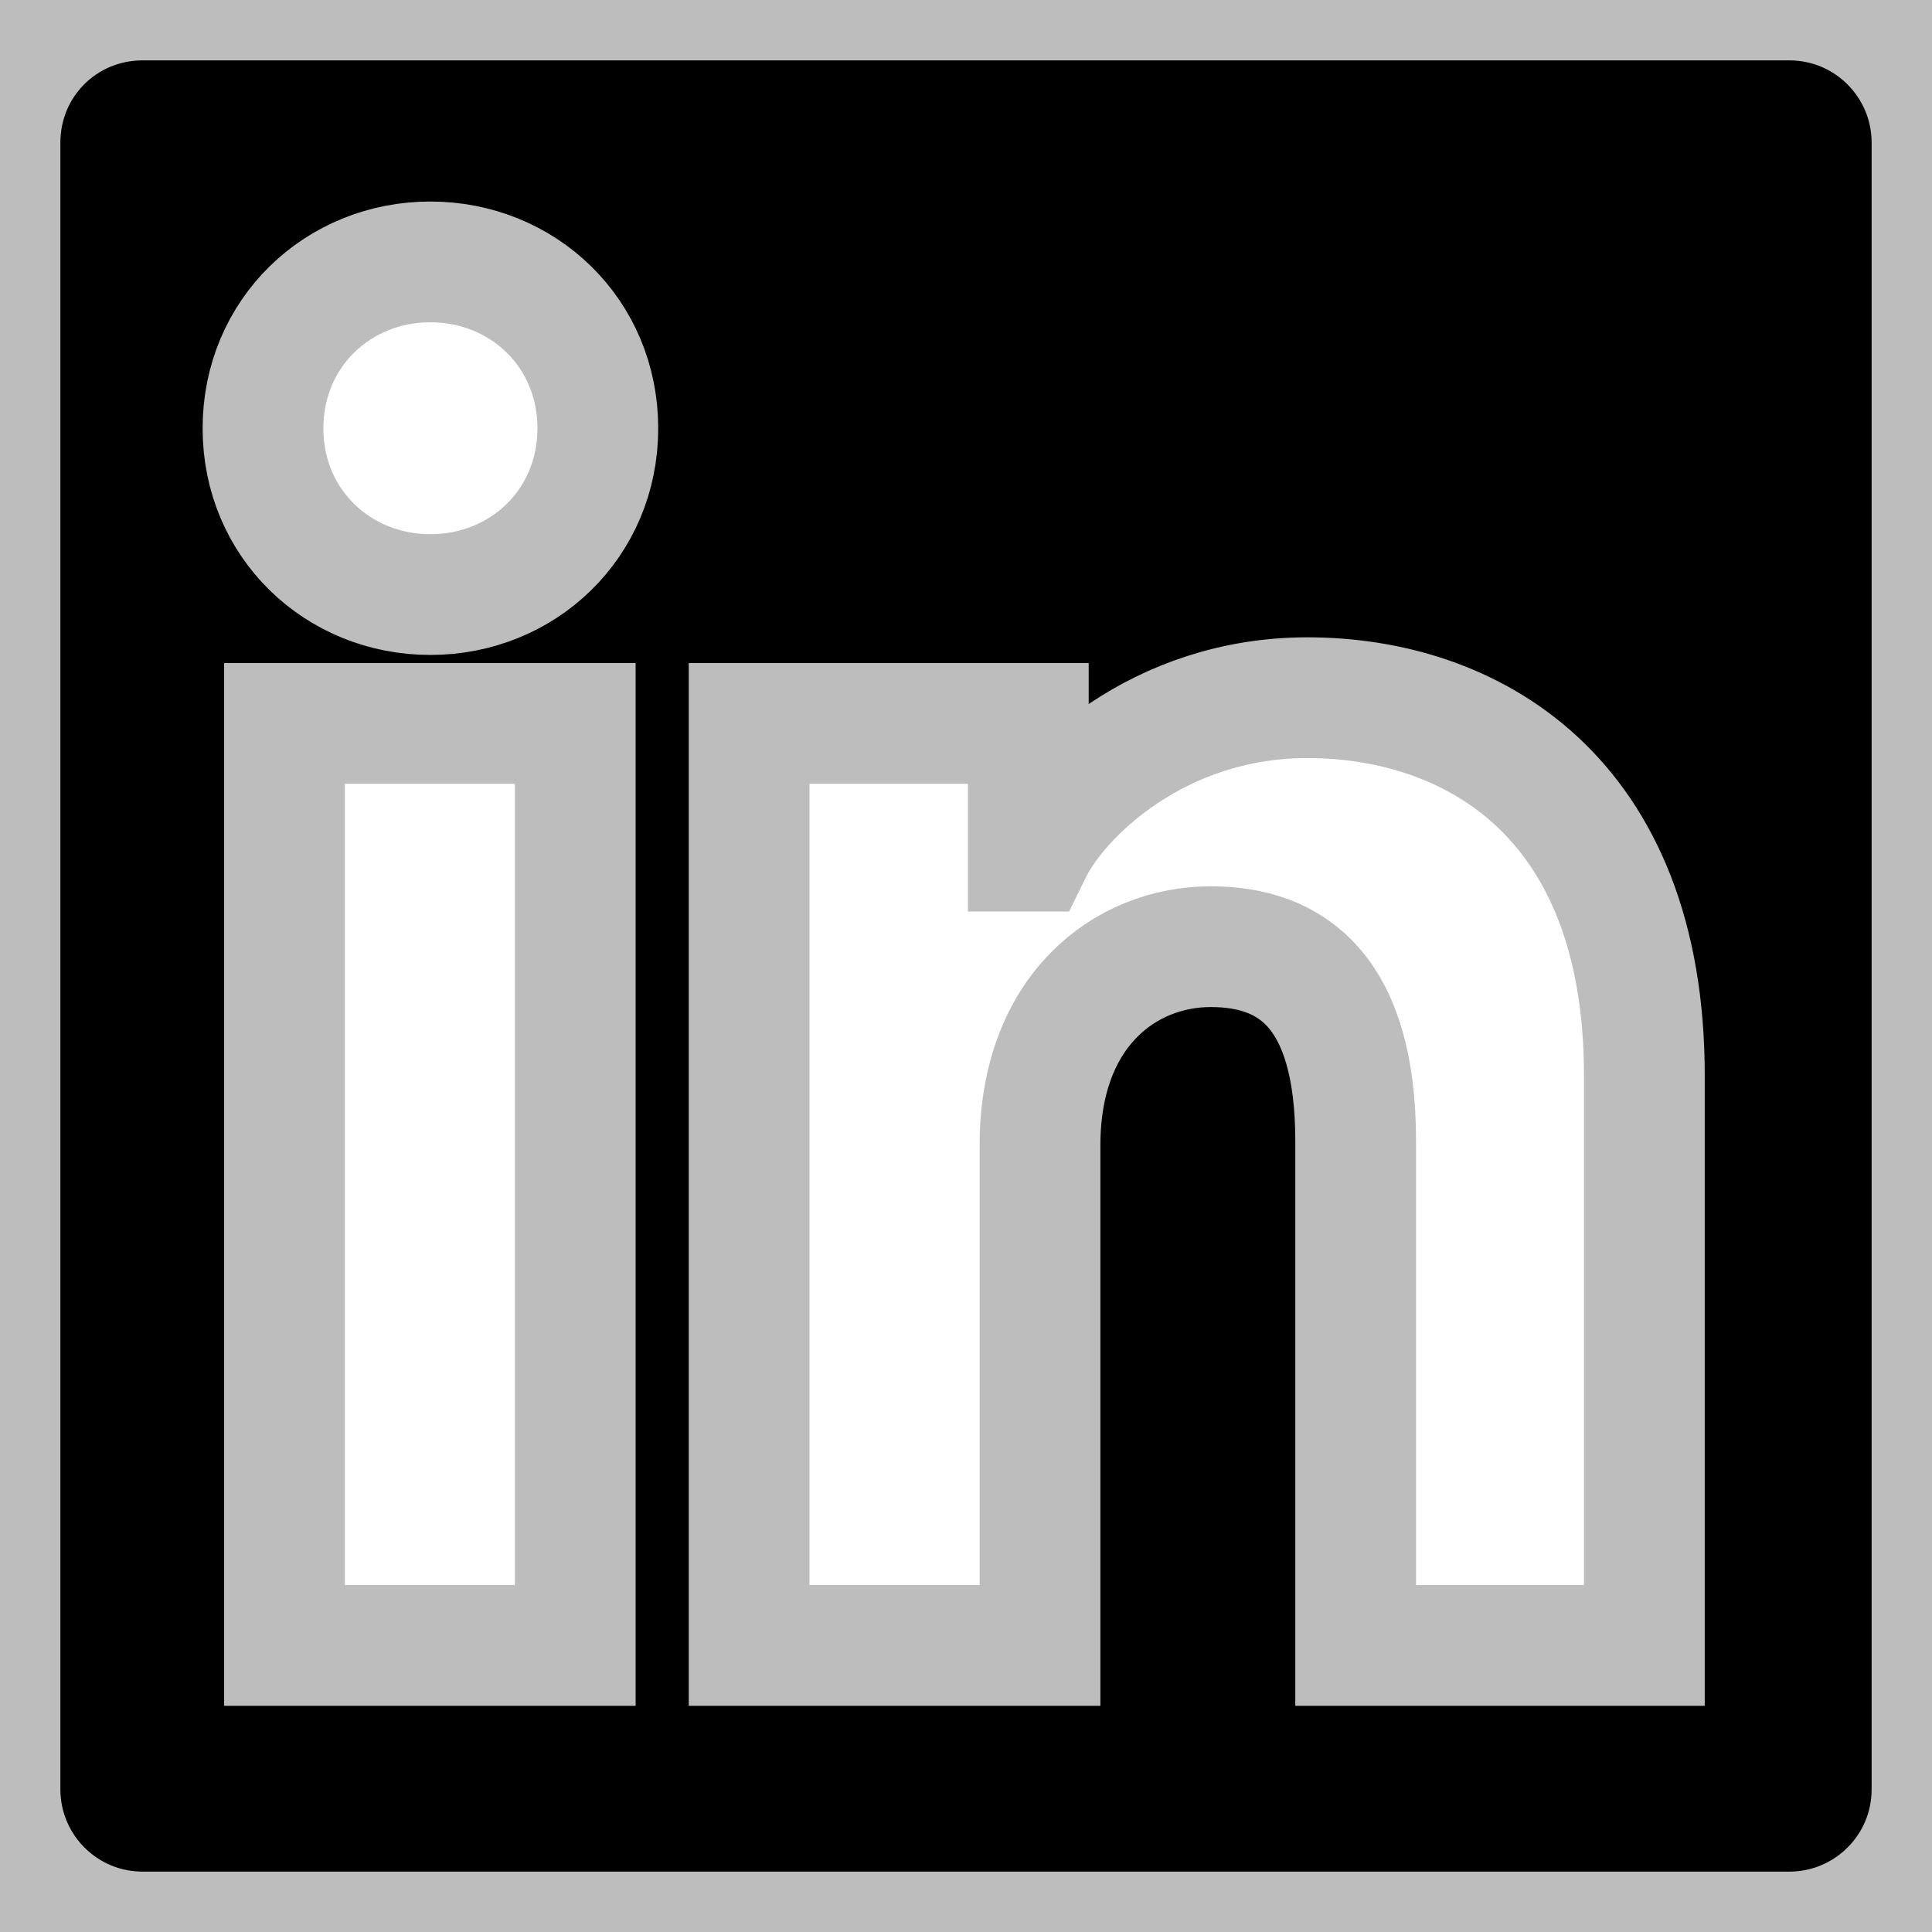
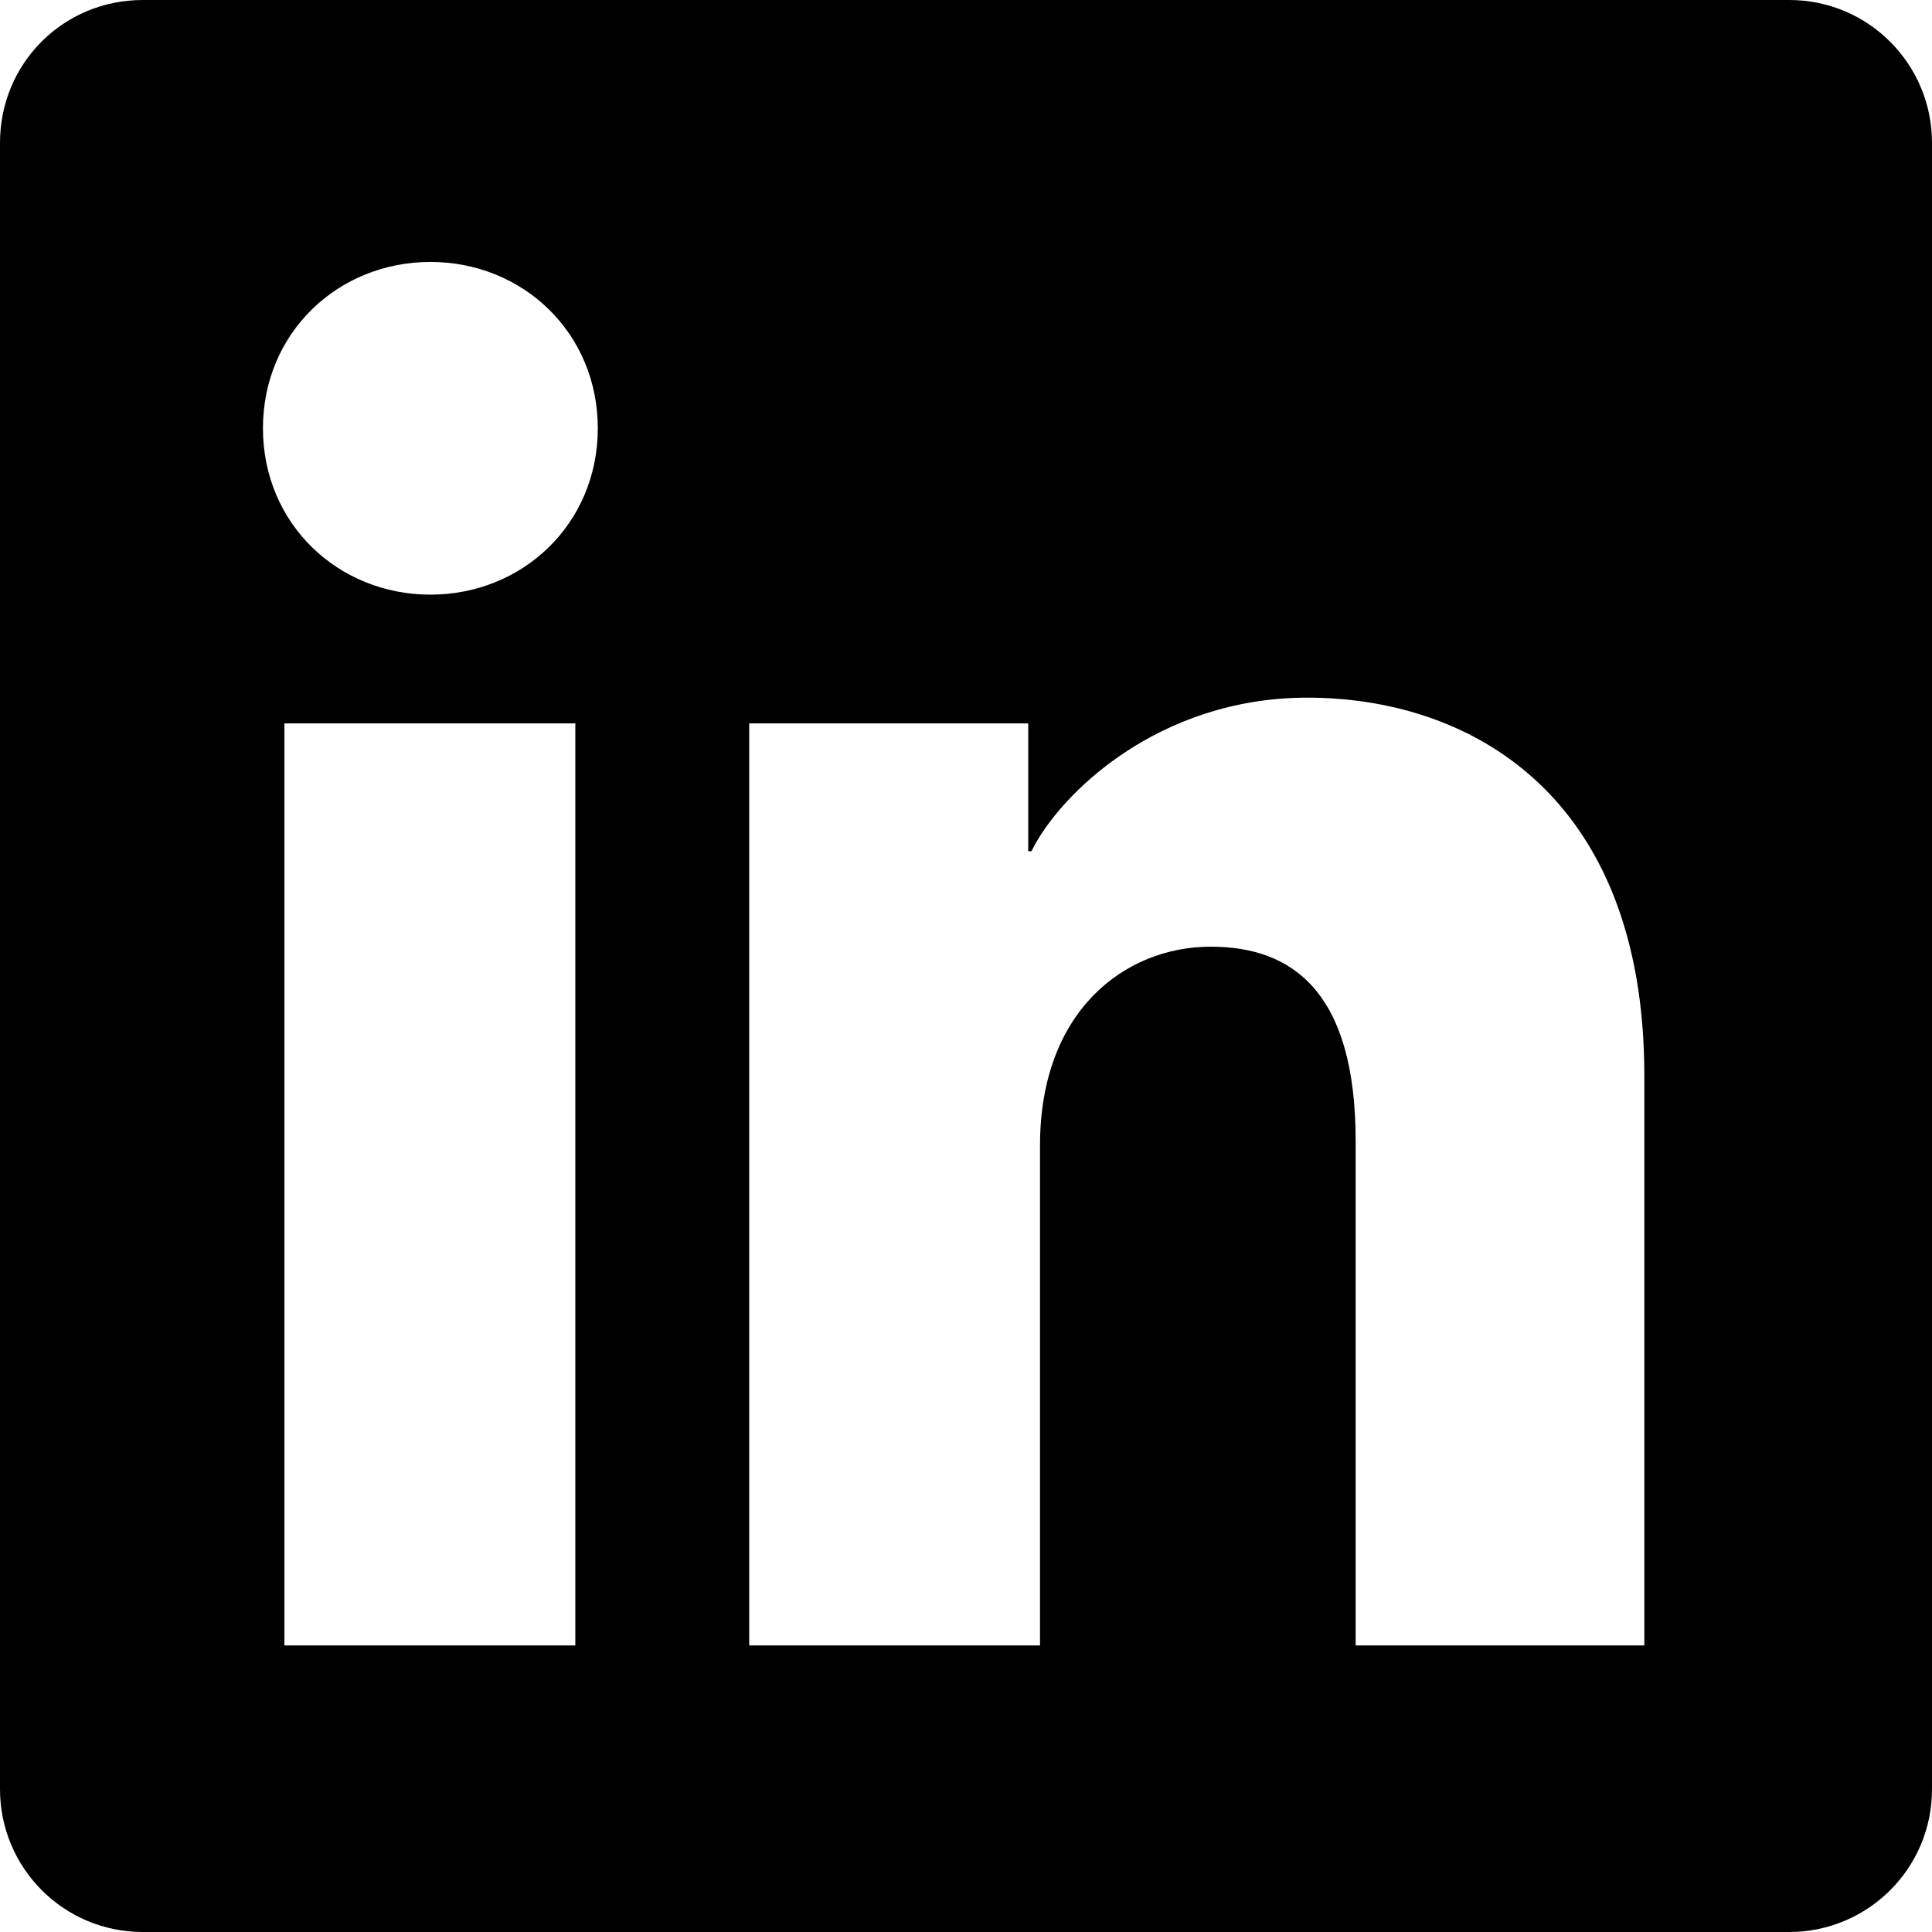
- <svg xmlns="http://www.w3.org/2000/svg" width="16" height="16" viewBox="0 0 16 16" fill="none">
-   <path d="M14.818 0H1.182C0.524 0 0 0.524 0 1.182V14.818C0 15.467 0.524 16 1.182 16H14.818C15.467 16 16 15.476 16 14.818V1.182C16 0.533 15.476 0 14.818 0ZM4.764 13.627H2.356V5.991H4.764V13.627ZM3.564 4.924C2.8 4.924 2.178 4.338 2.178 3.547C2.178 2.756 2.8 2.169 3.564 2.169C4.329 2.169 4.951 2.756 4.951 3.547C4.951 4.338 4.329 4.924 3.564 4.924ZM13.618 8.907V13.627H11.227V9.449C11.227 8.213 10.702 7.84 10.027 7.84C9.316 7.84 8.613 8.373 8.613 9.484V13.627H6.204V5.991H8.516V7.049H8.542C8.773 6.578 9.591 5.778 10.827 5.778C12.169 5.778 13.618 6.578 13.618 8.907Z" fill="black" />
-   <path d="M14.818 0H1.182C0.524 0 0 0.524 0 1.182V14.818C0 15.467 0.524 16 1.182 16H14.818C15.467 16 16 15.476 16 14.818V1.182C16 0.533 15.476 0 14.818 0ZM4.764 13.627H2.356V5.991H4.764V13.627ZM3.564 4.924C2.8 4.924 2.178 4.338 2.178 3.547C2.178 2.756 2.8 2.169 3.564 2.169C4.329 2.169 4.951 2.756 4.951 3.547C4.951 4.338 4.329 4.924 3.564 4.924ZM13.618 8.907V13.627H11.227V9.449C11.227 8.213 10.702 7.84 10.027 7.84C9.316 7.84 8.613 8.373 8.613 9.484V13.627H6.204V5.991H8.516V7.049H8.542C8.773 6.578 9.591 5.778 10.827 5.778C12.169 5.778 13.618 6.578 13.618 8.907Z" stroke="#BDBDBD" />
+ <svg xmlns="http://www.w3.org/2000/svg" width="19" height="19" viewBox="0 0 19 19" fill="none">
+   <path d="M17.596 0H1.404C0.623 0 0 0.623 0 1.404V17.596C0 18.367 0.623 19 1.404 19H17.596C18.367 19 19 18.377 19 17.596V1.404C19 0.633 18.377 0 17.596 0ZM5.658 16.182H2.797V7.114H5.658V16.182ZM4.233 5.848C3.325 5.848 2.586 5.151 2.586 4.212C2.586 3.272 3.325 2.576 4.233 2.576C5.141 2.576 5.879 3.272 5.879 4.212C5.879 5.151 5.141 5.848 4.233 5.848ZM16.171 10.577V16.182H13.332V11.221C13.332 9.753 12.709 9.31 11.907 9.31C11.062 9.31 10.228 9.943 10.228 11.263V16.182H7.368V7.114H10.112V8.371H10.144C10.418 7.811 11.389 6.861 12.857 6.861C14.451 6.861 16.171 7.811 16.171 10.577Z" fill="currentColor" />
</svg>
